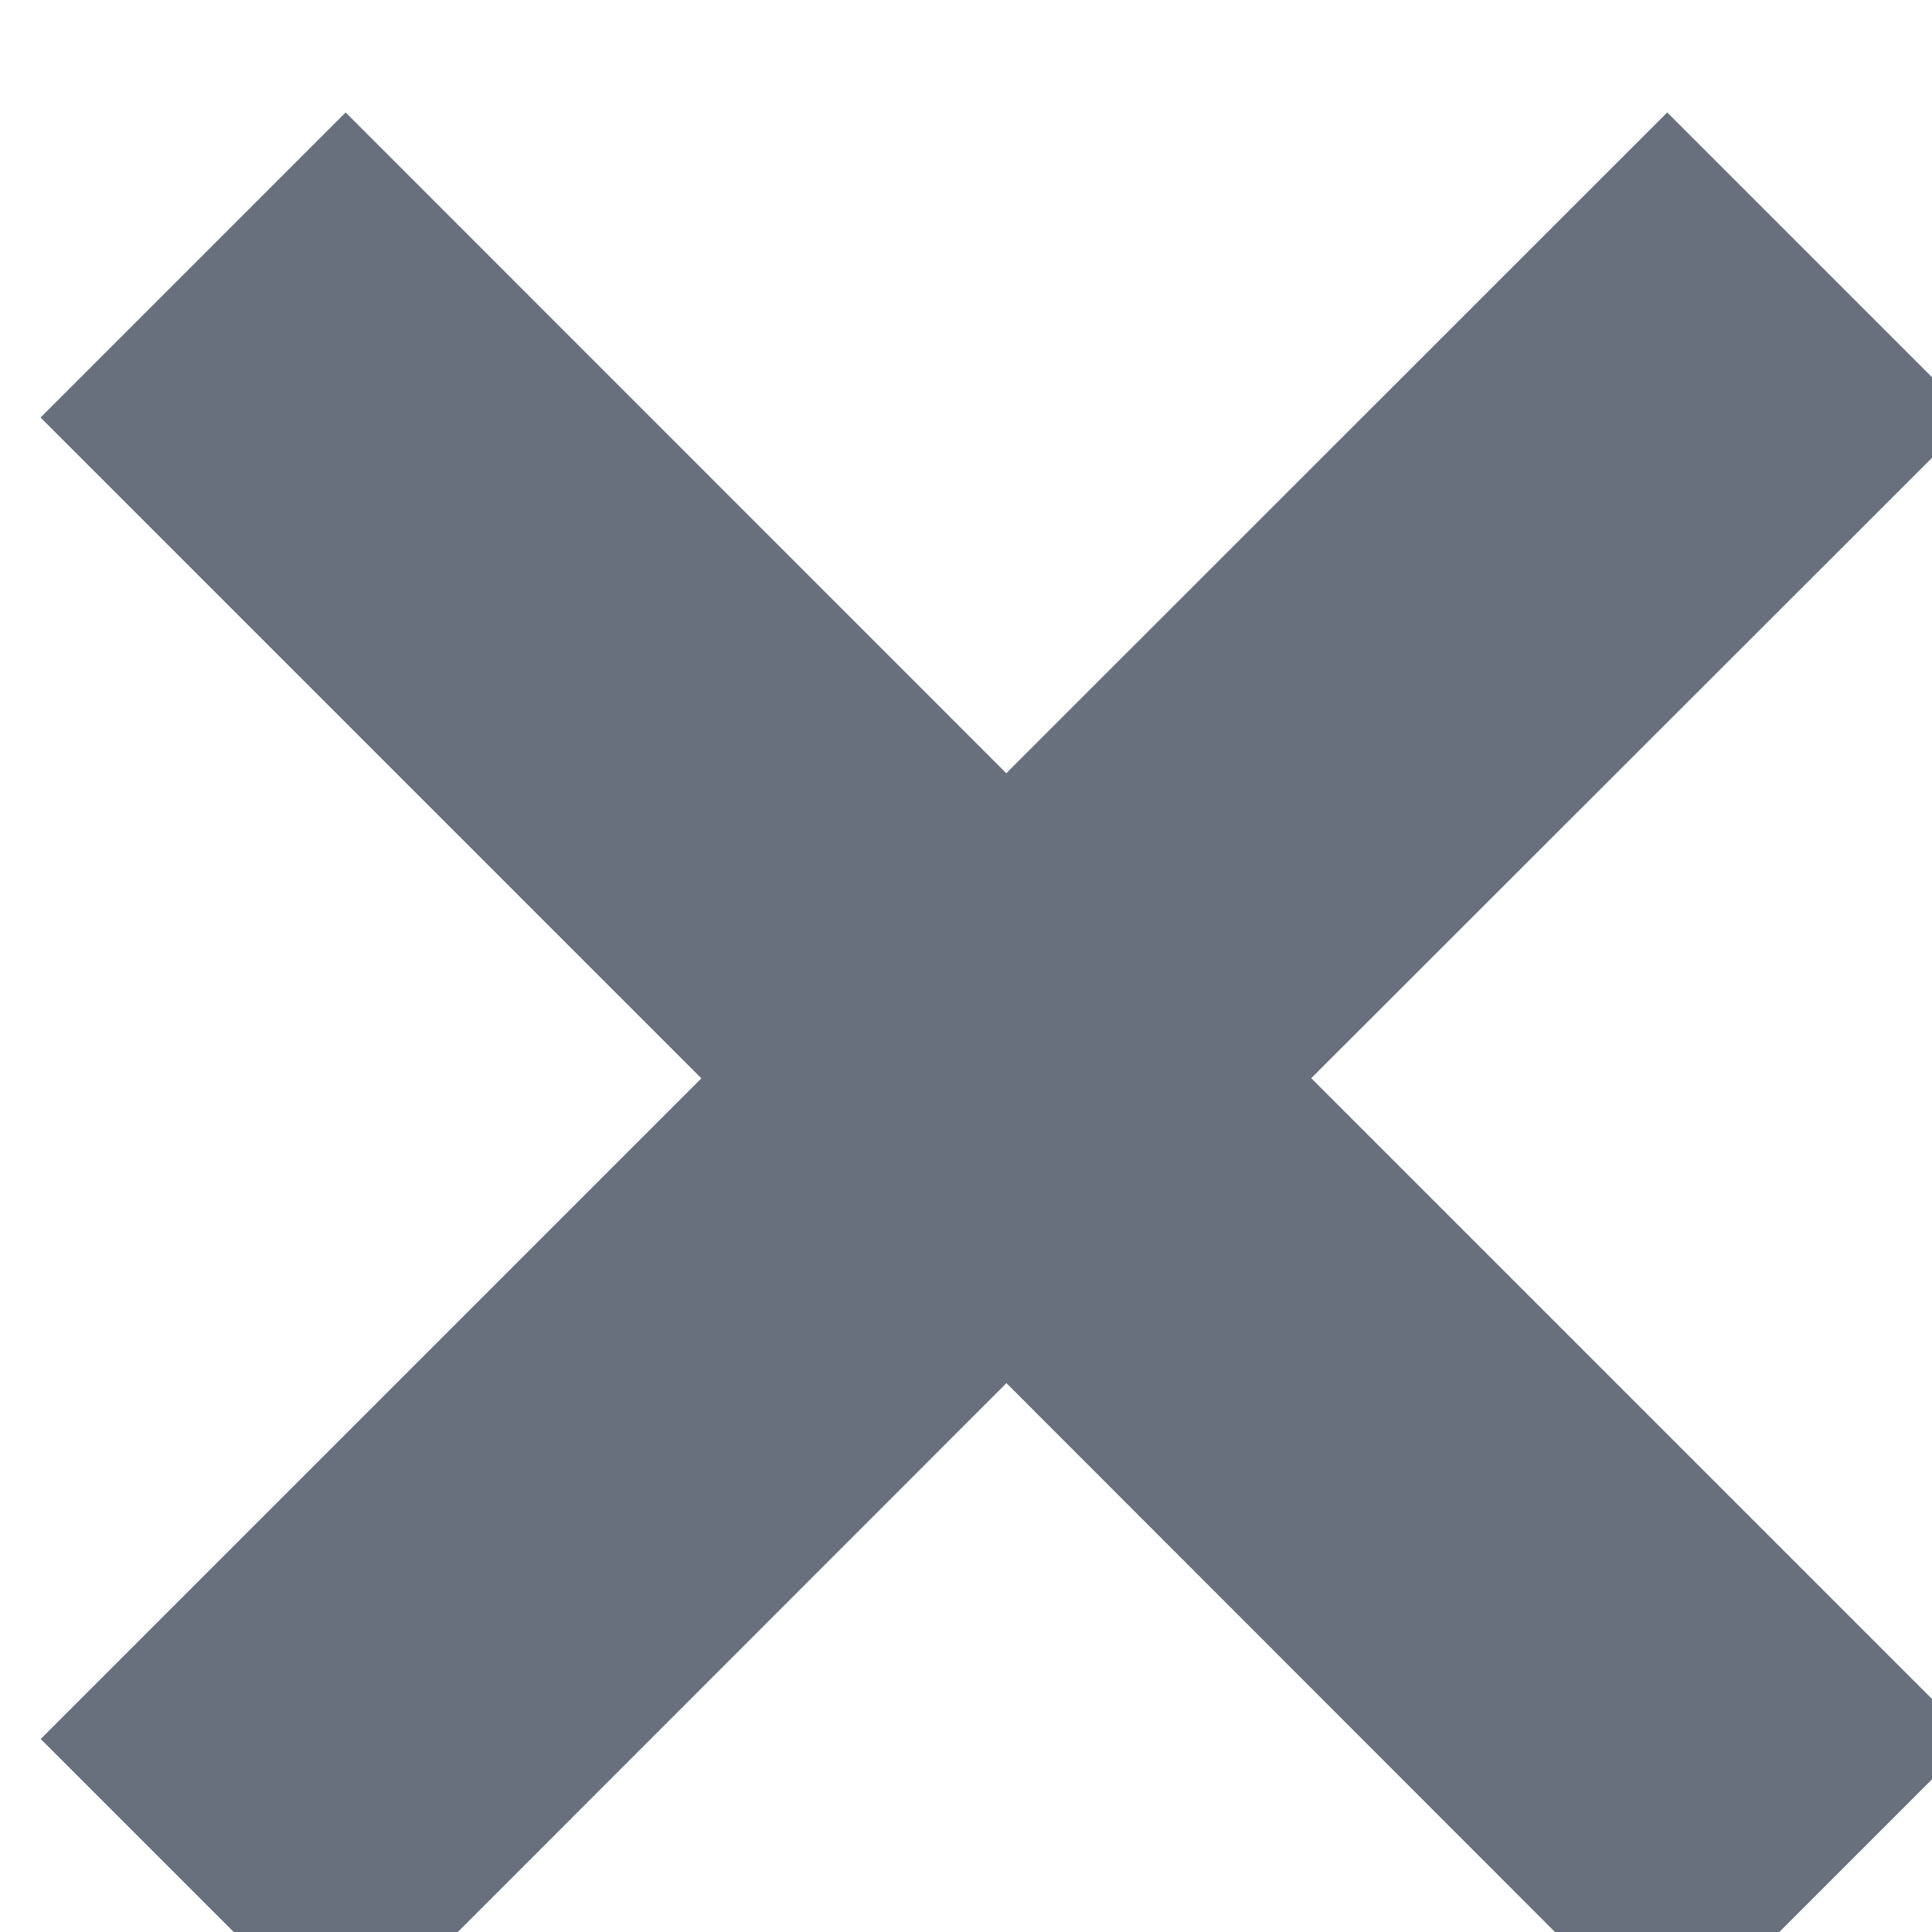
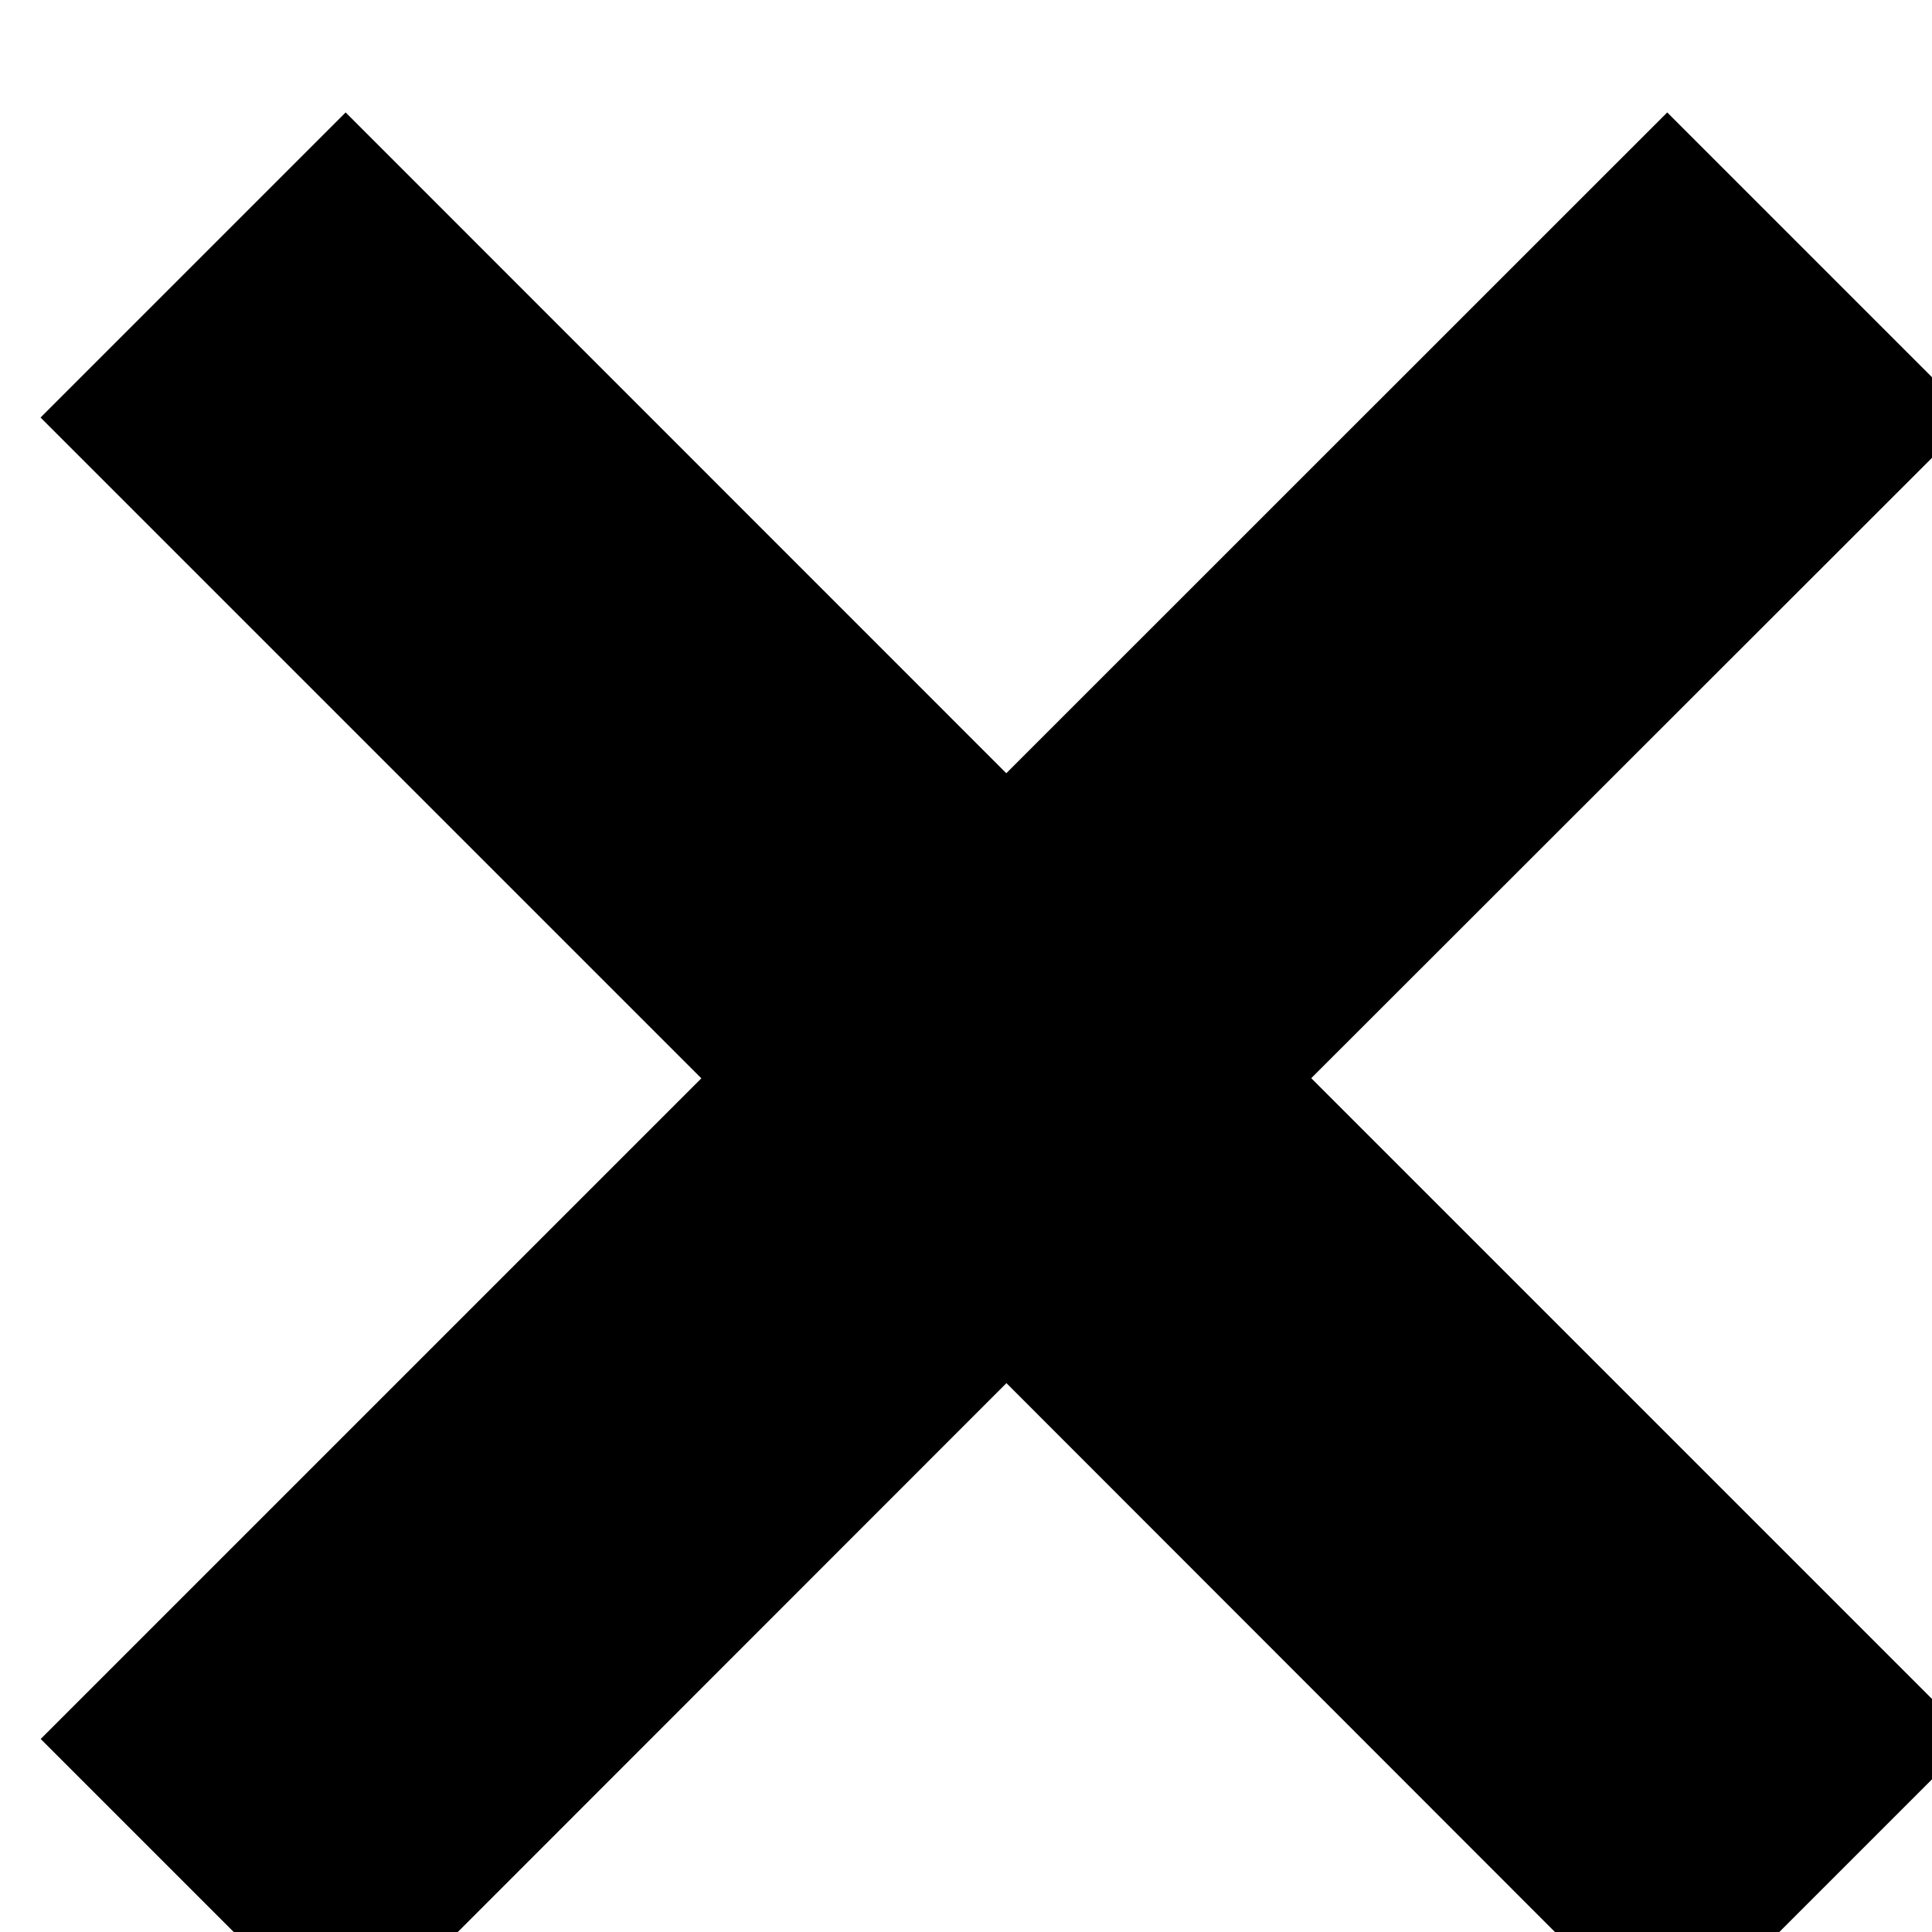
<svg xmlns="http://www.w3.org/2000/svg" id="icon-close">
-   <path d="m11.596.782 2.122 2.122L9.12 7.499l4.597 4.597-2.122 2.122L7 9.62l-4.595 4.597-2.122-2.122L4.878 7.5.282 2.904 2.404.782l4.595 4.596L11.596.782Z" fill="#69707D" fill-rule="evenodd" />
+   <path d="m11.596.782 2.122 2.122L9.12 7.499l4.597 4.597-2.122 2.122L7 9.62l-4.595 4.597-2.122-2.122L4.878 7.5.282 2.904 2.404.782l4.595 4.596L11.596.782Z" fill-rule="evenodd" />
</svg>
